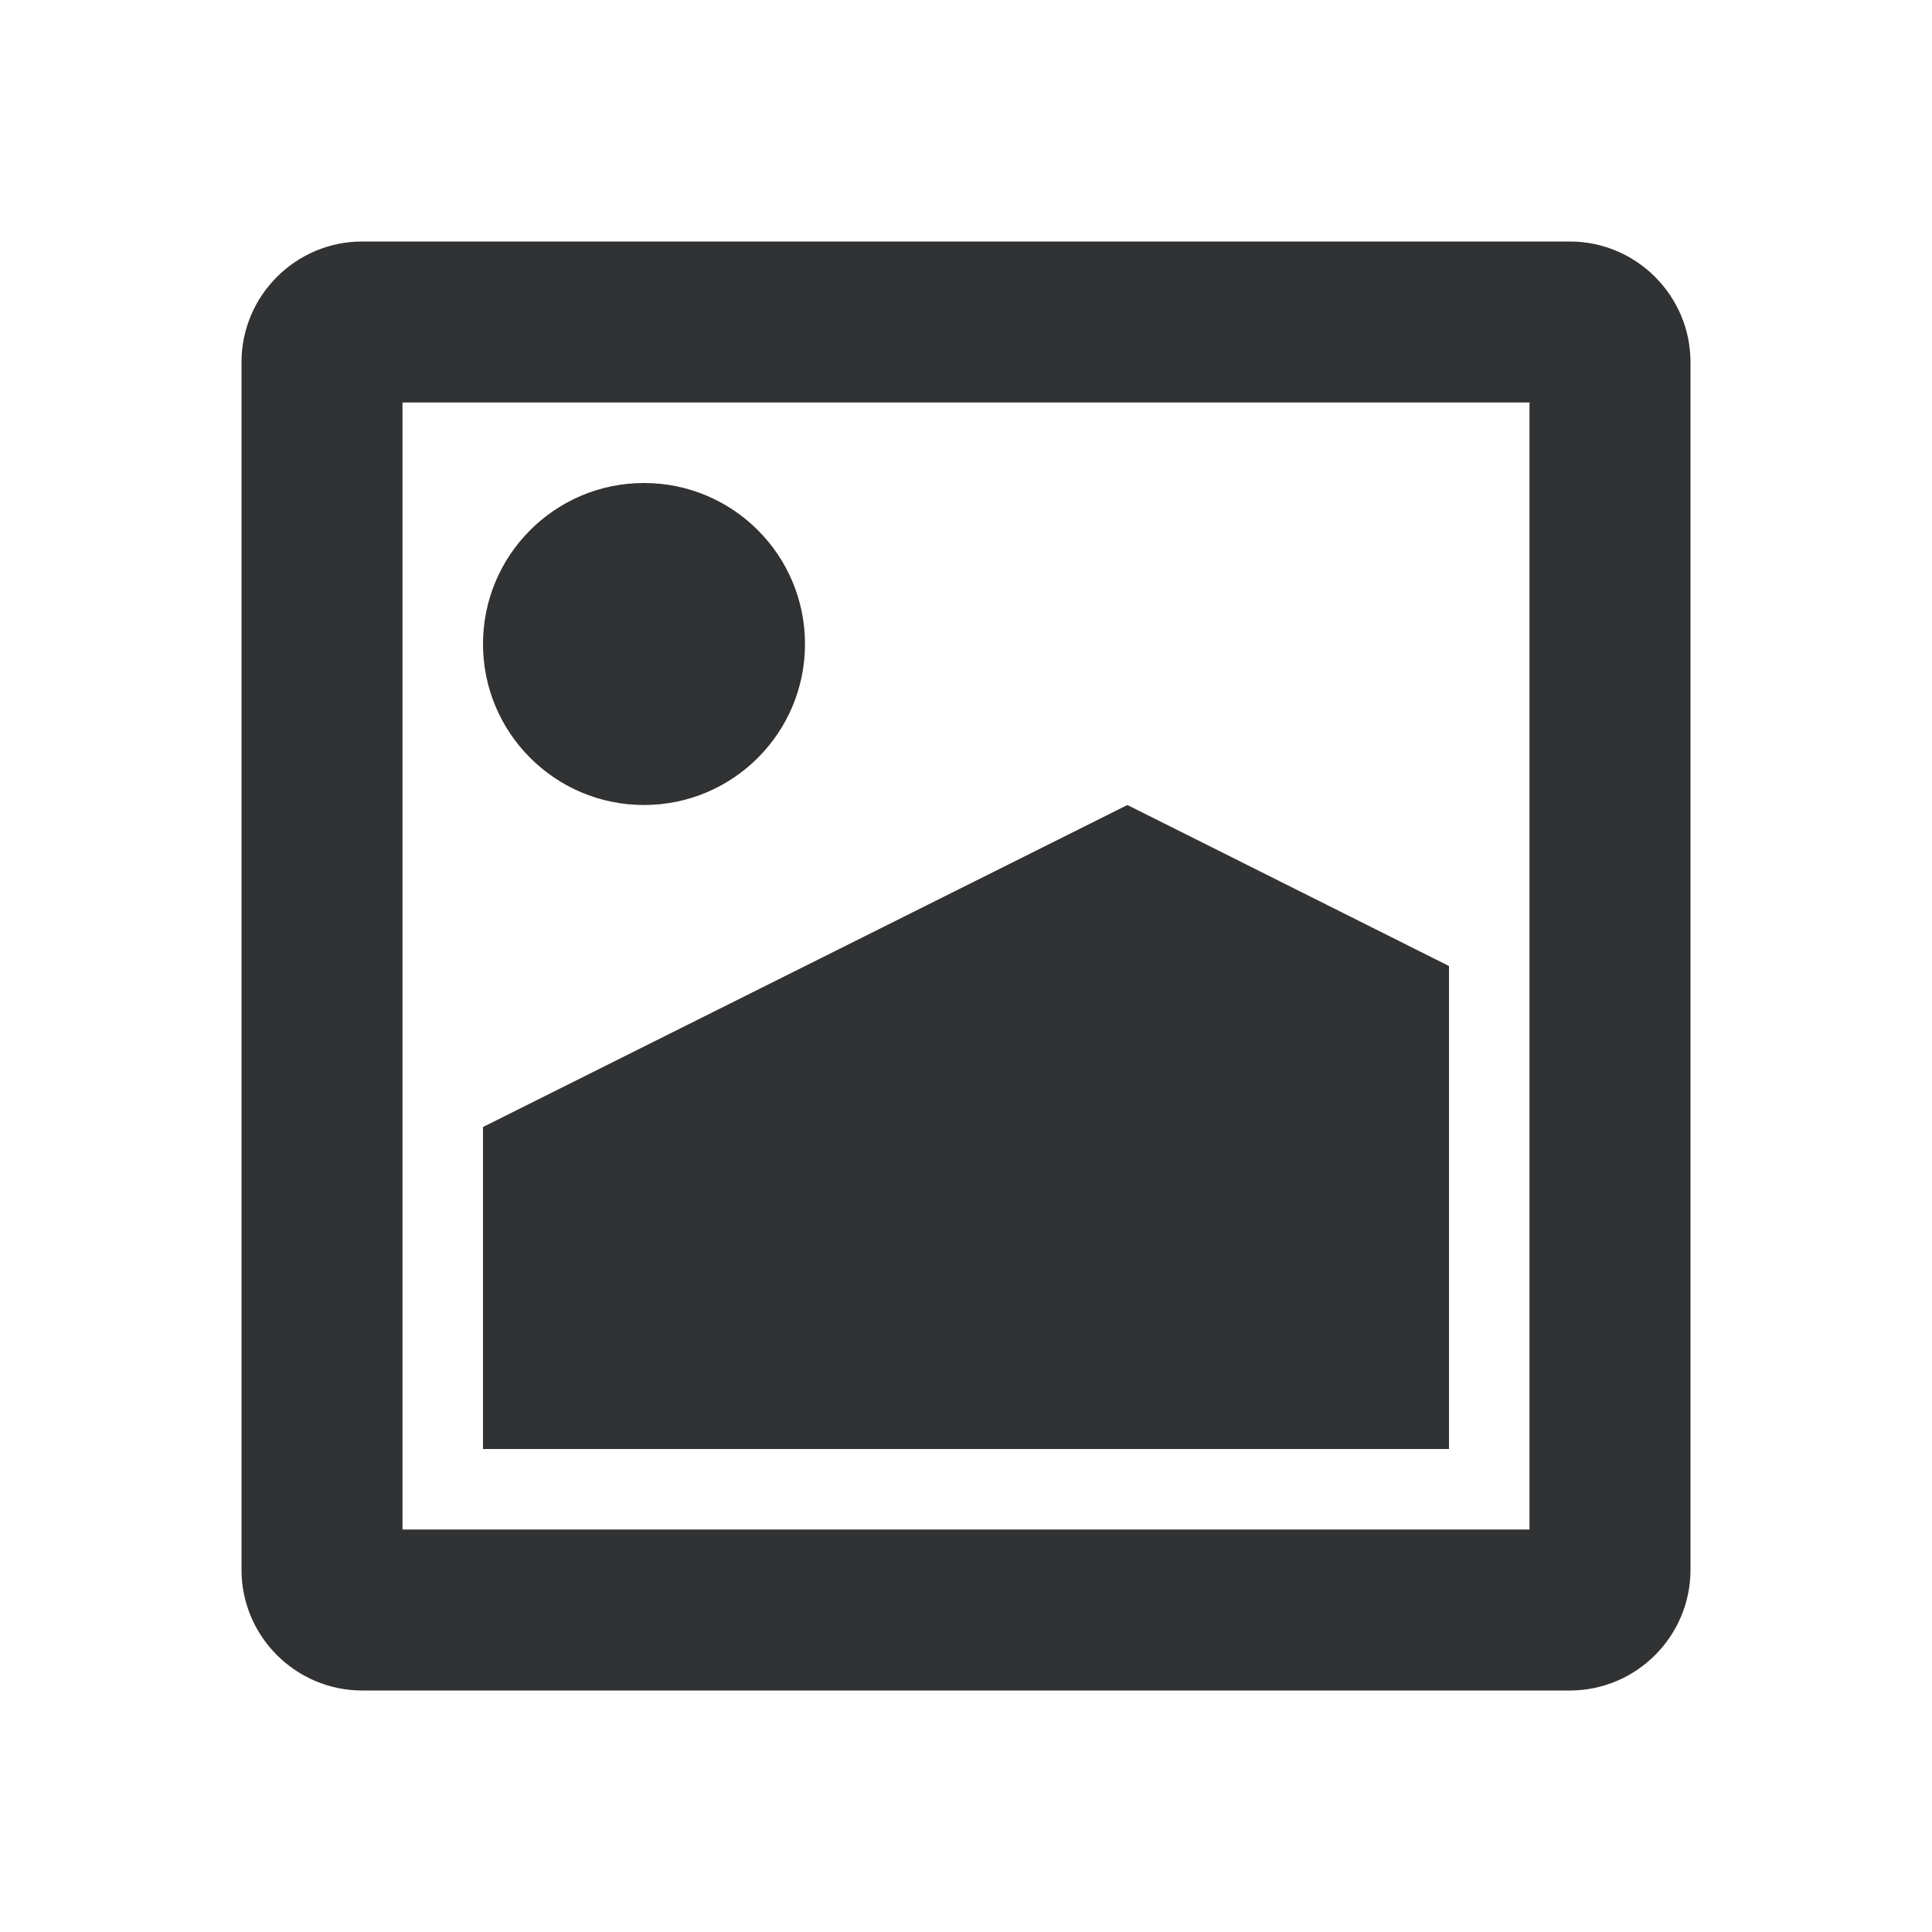
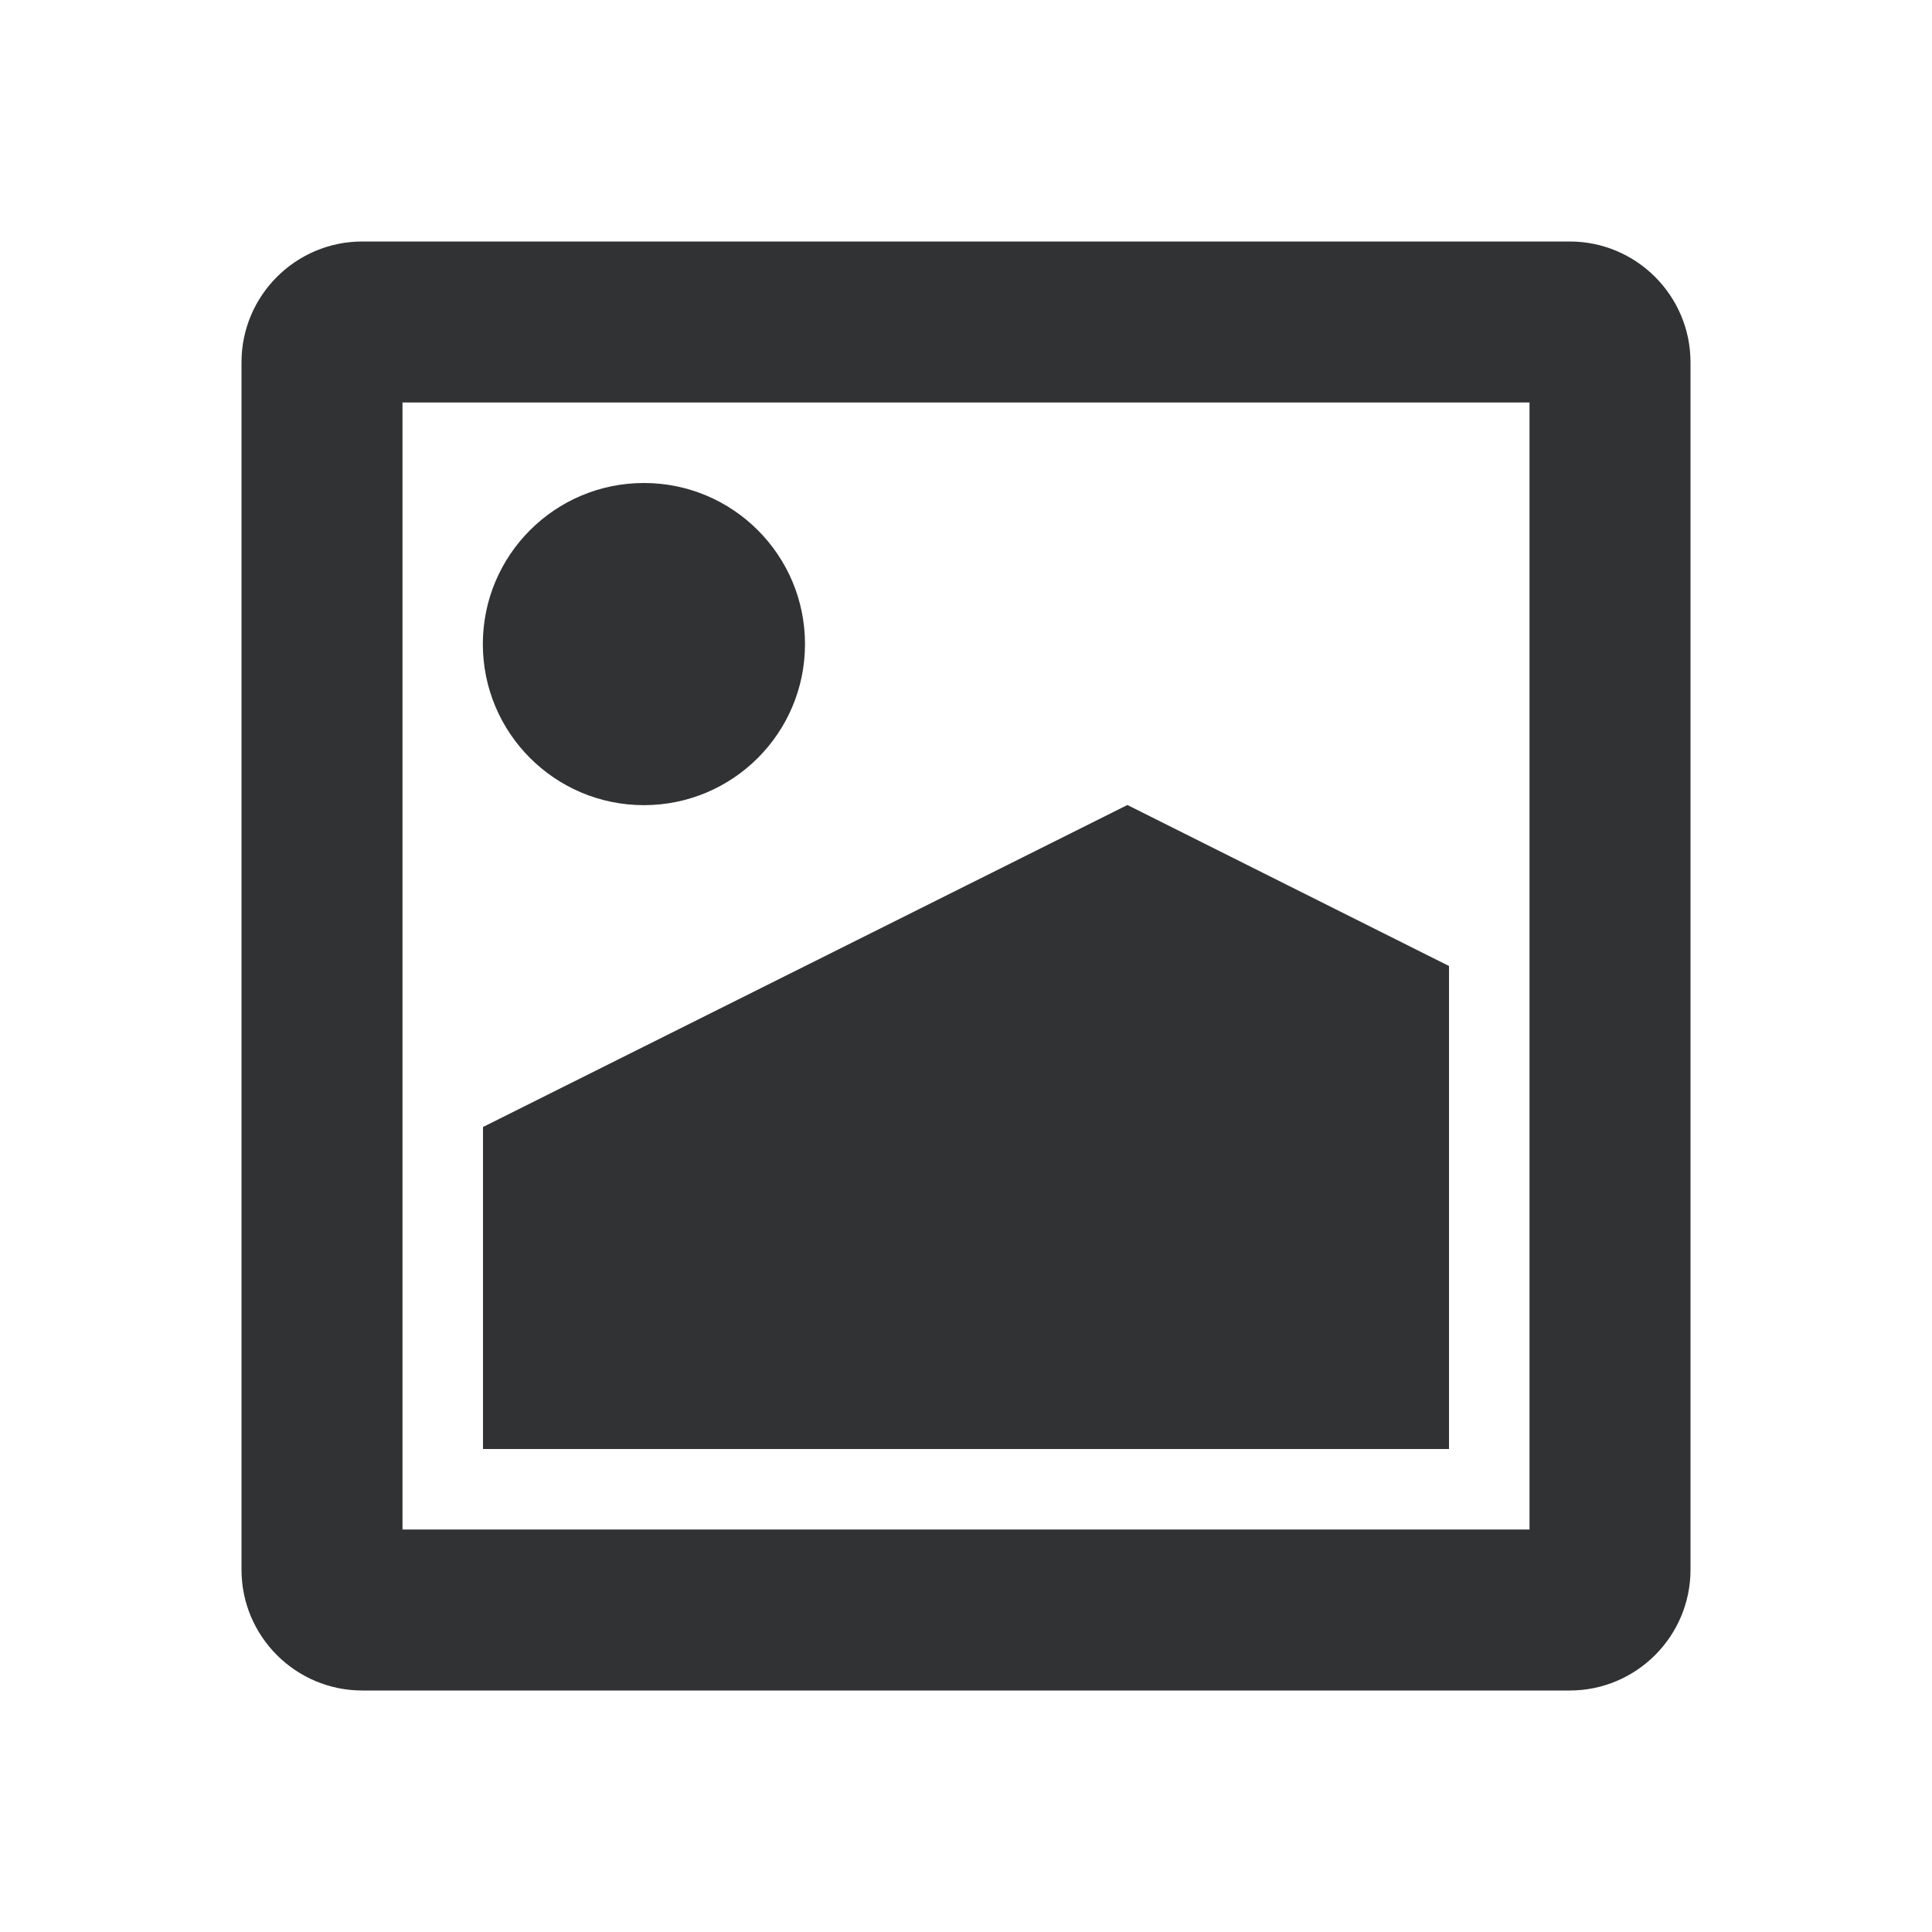
<svg xmlns="http://www.w3.org/2000/svg" width="24" height="24" fill="none" viewBox="0 0 24 24">
-   <path fill="#313234" fill-rule="evenodd" d="M5 19h14V5H5zM19.5 3h-15C3.673 3 3 3.673 3 4.5v15c0 .827.673 1.5 1.5 1.5h15c.827 0 1.5-.673 1.5-1.5v-15c0-.827-.673-1.5-1.5-1.5M18 18v-6l-3.995-2L6 14v4zM10 8A2 2 0 1 1 6 8 2 2 0 0 1 10 8" clip-rule="evenodd" />
+   <path fill="#313234" d="M19.5 3c.827 0 1.5.673 1.5 1.5v15c0 .827-.673 1.5-1.5 1.5h-15c-.827 0-1.5-.673-1.5-1.5v-15C3 3.673 3.673 3 4.5 3zM5 19h14V5H5zm13-7v6H6v-4l8.005-4zM8 6a2 2 0 1 1-.002 4.002A2 2 0 0 1 8 6" />
</svg>
